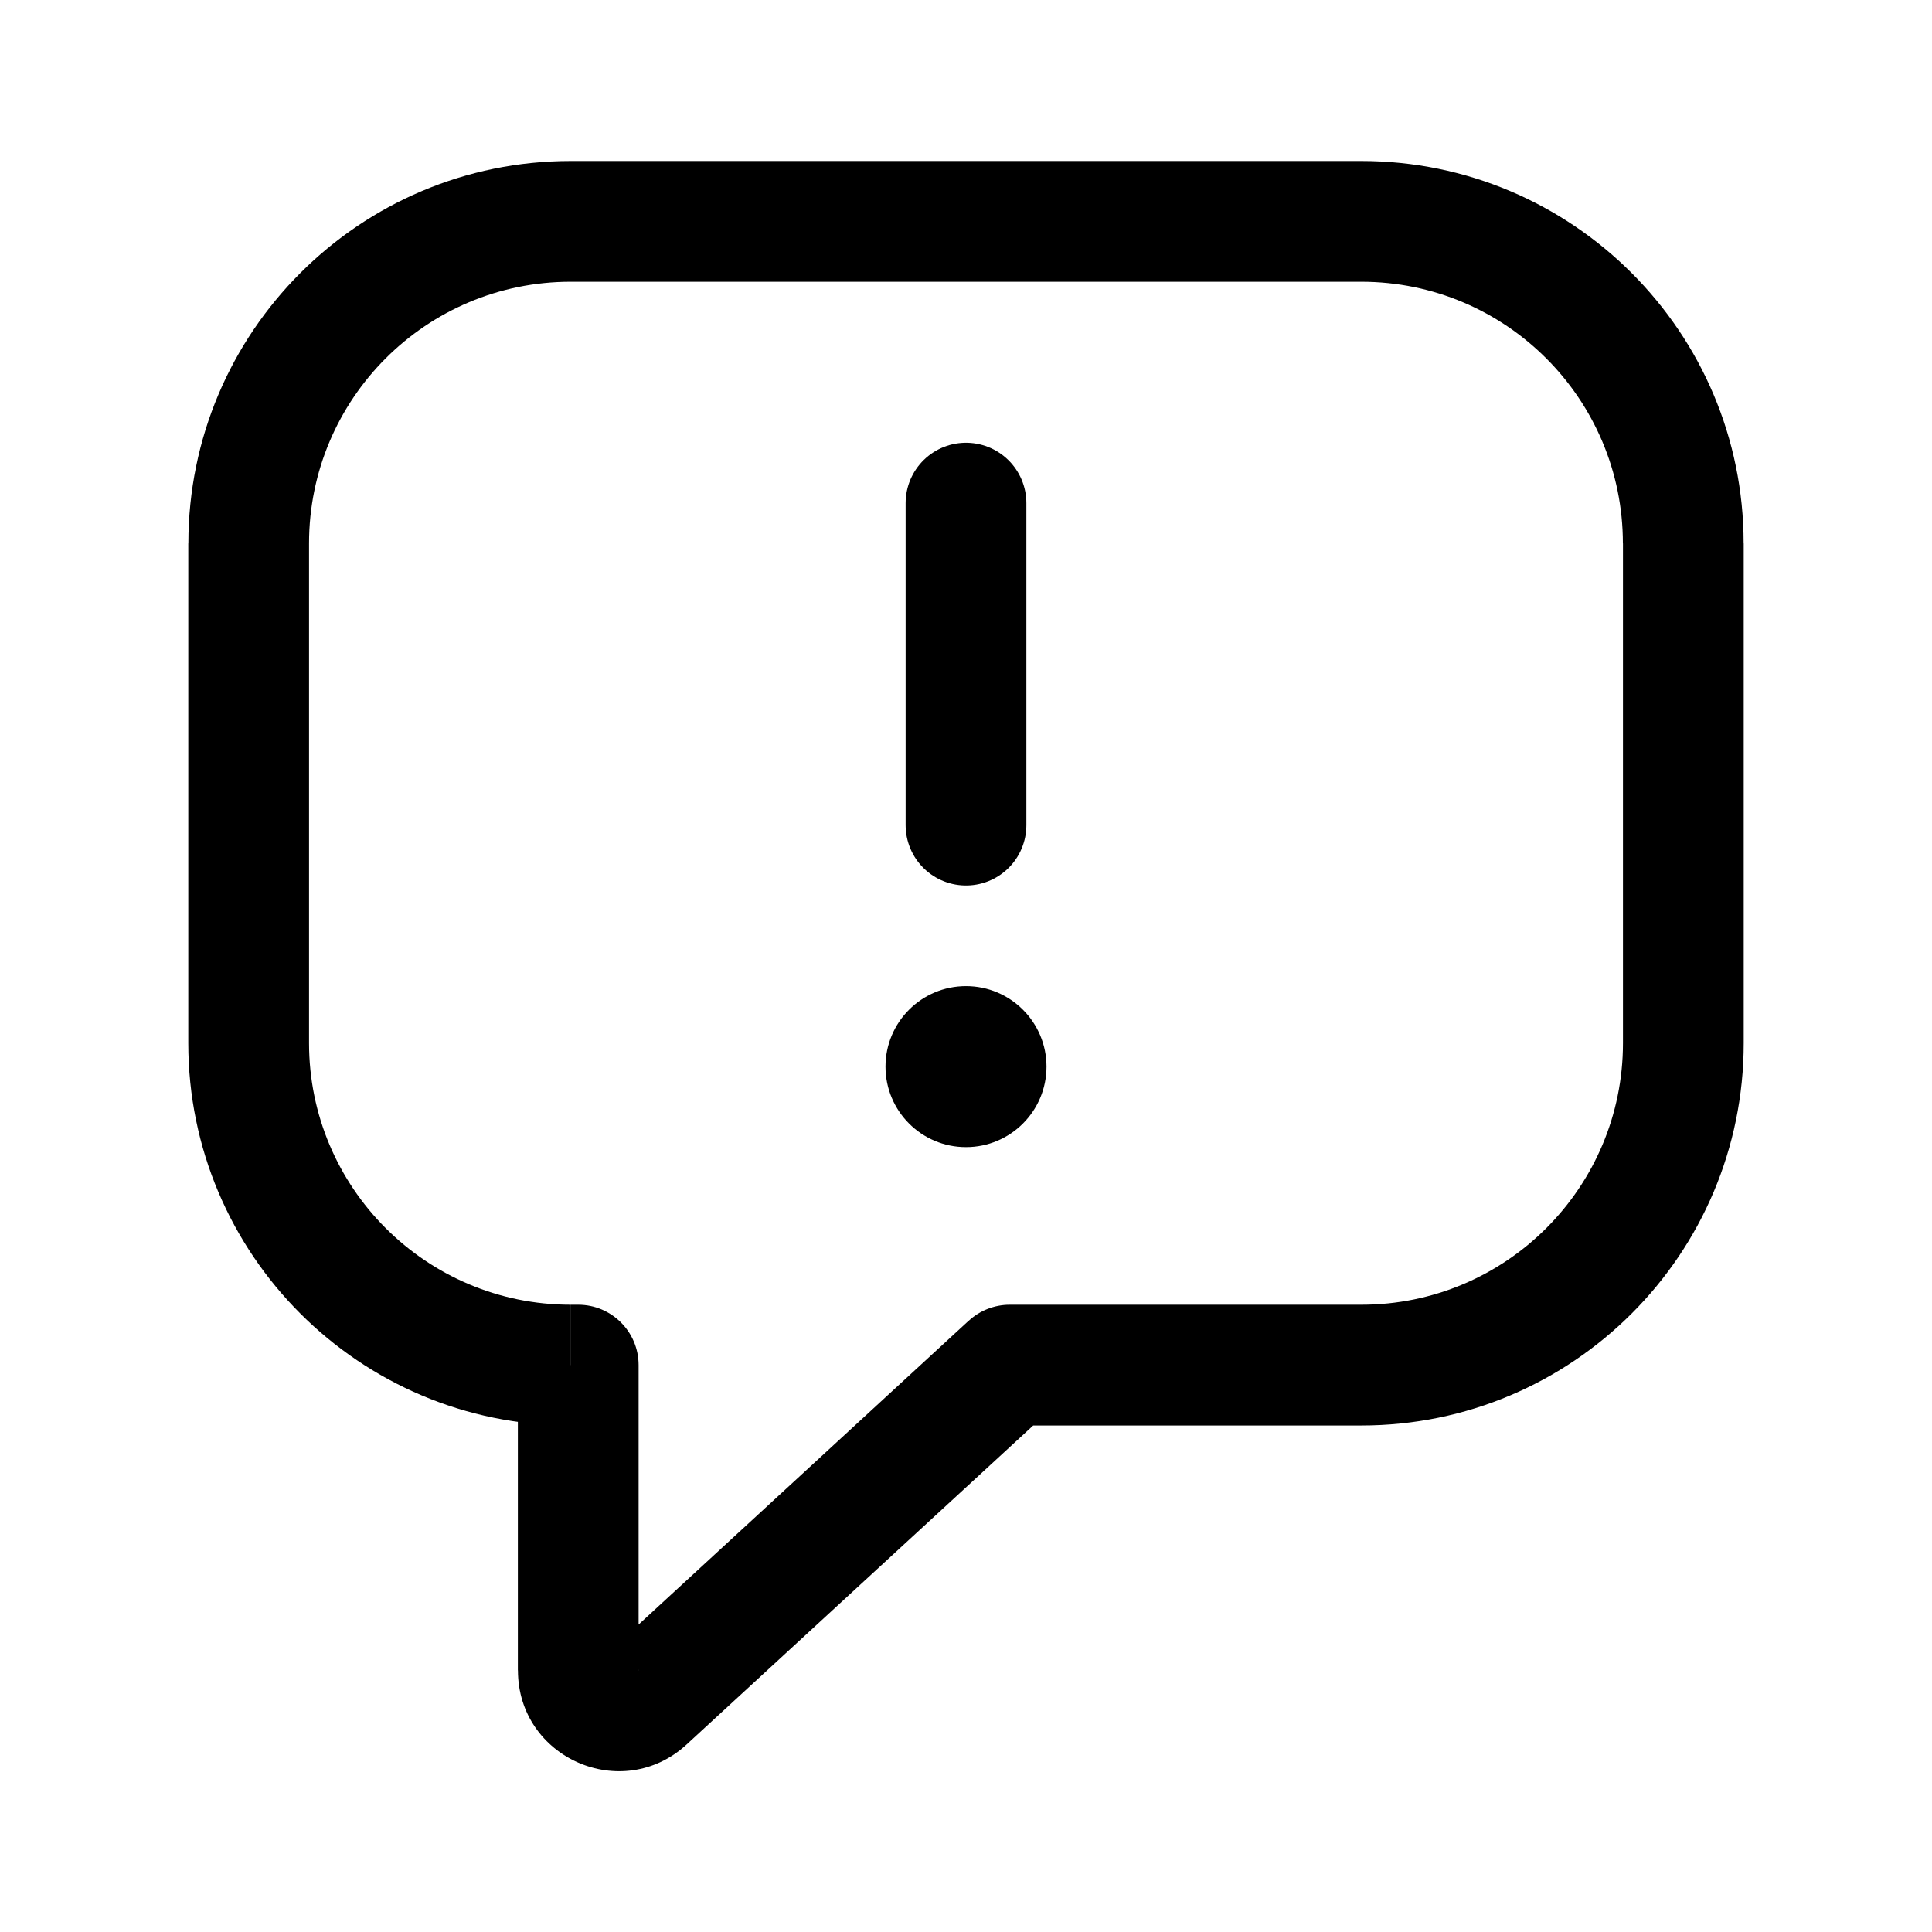
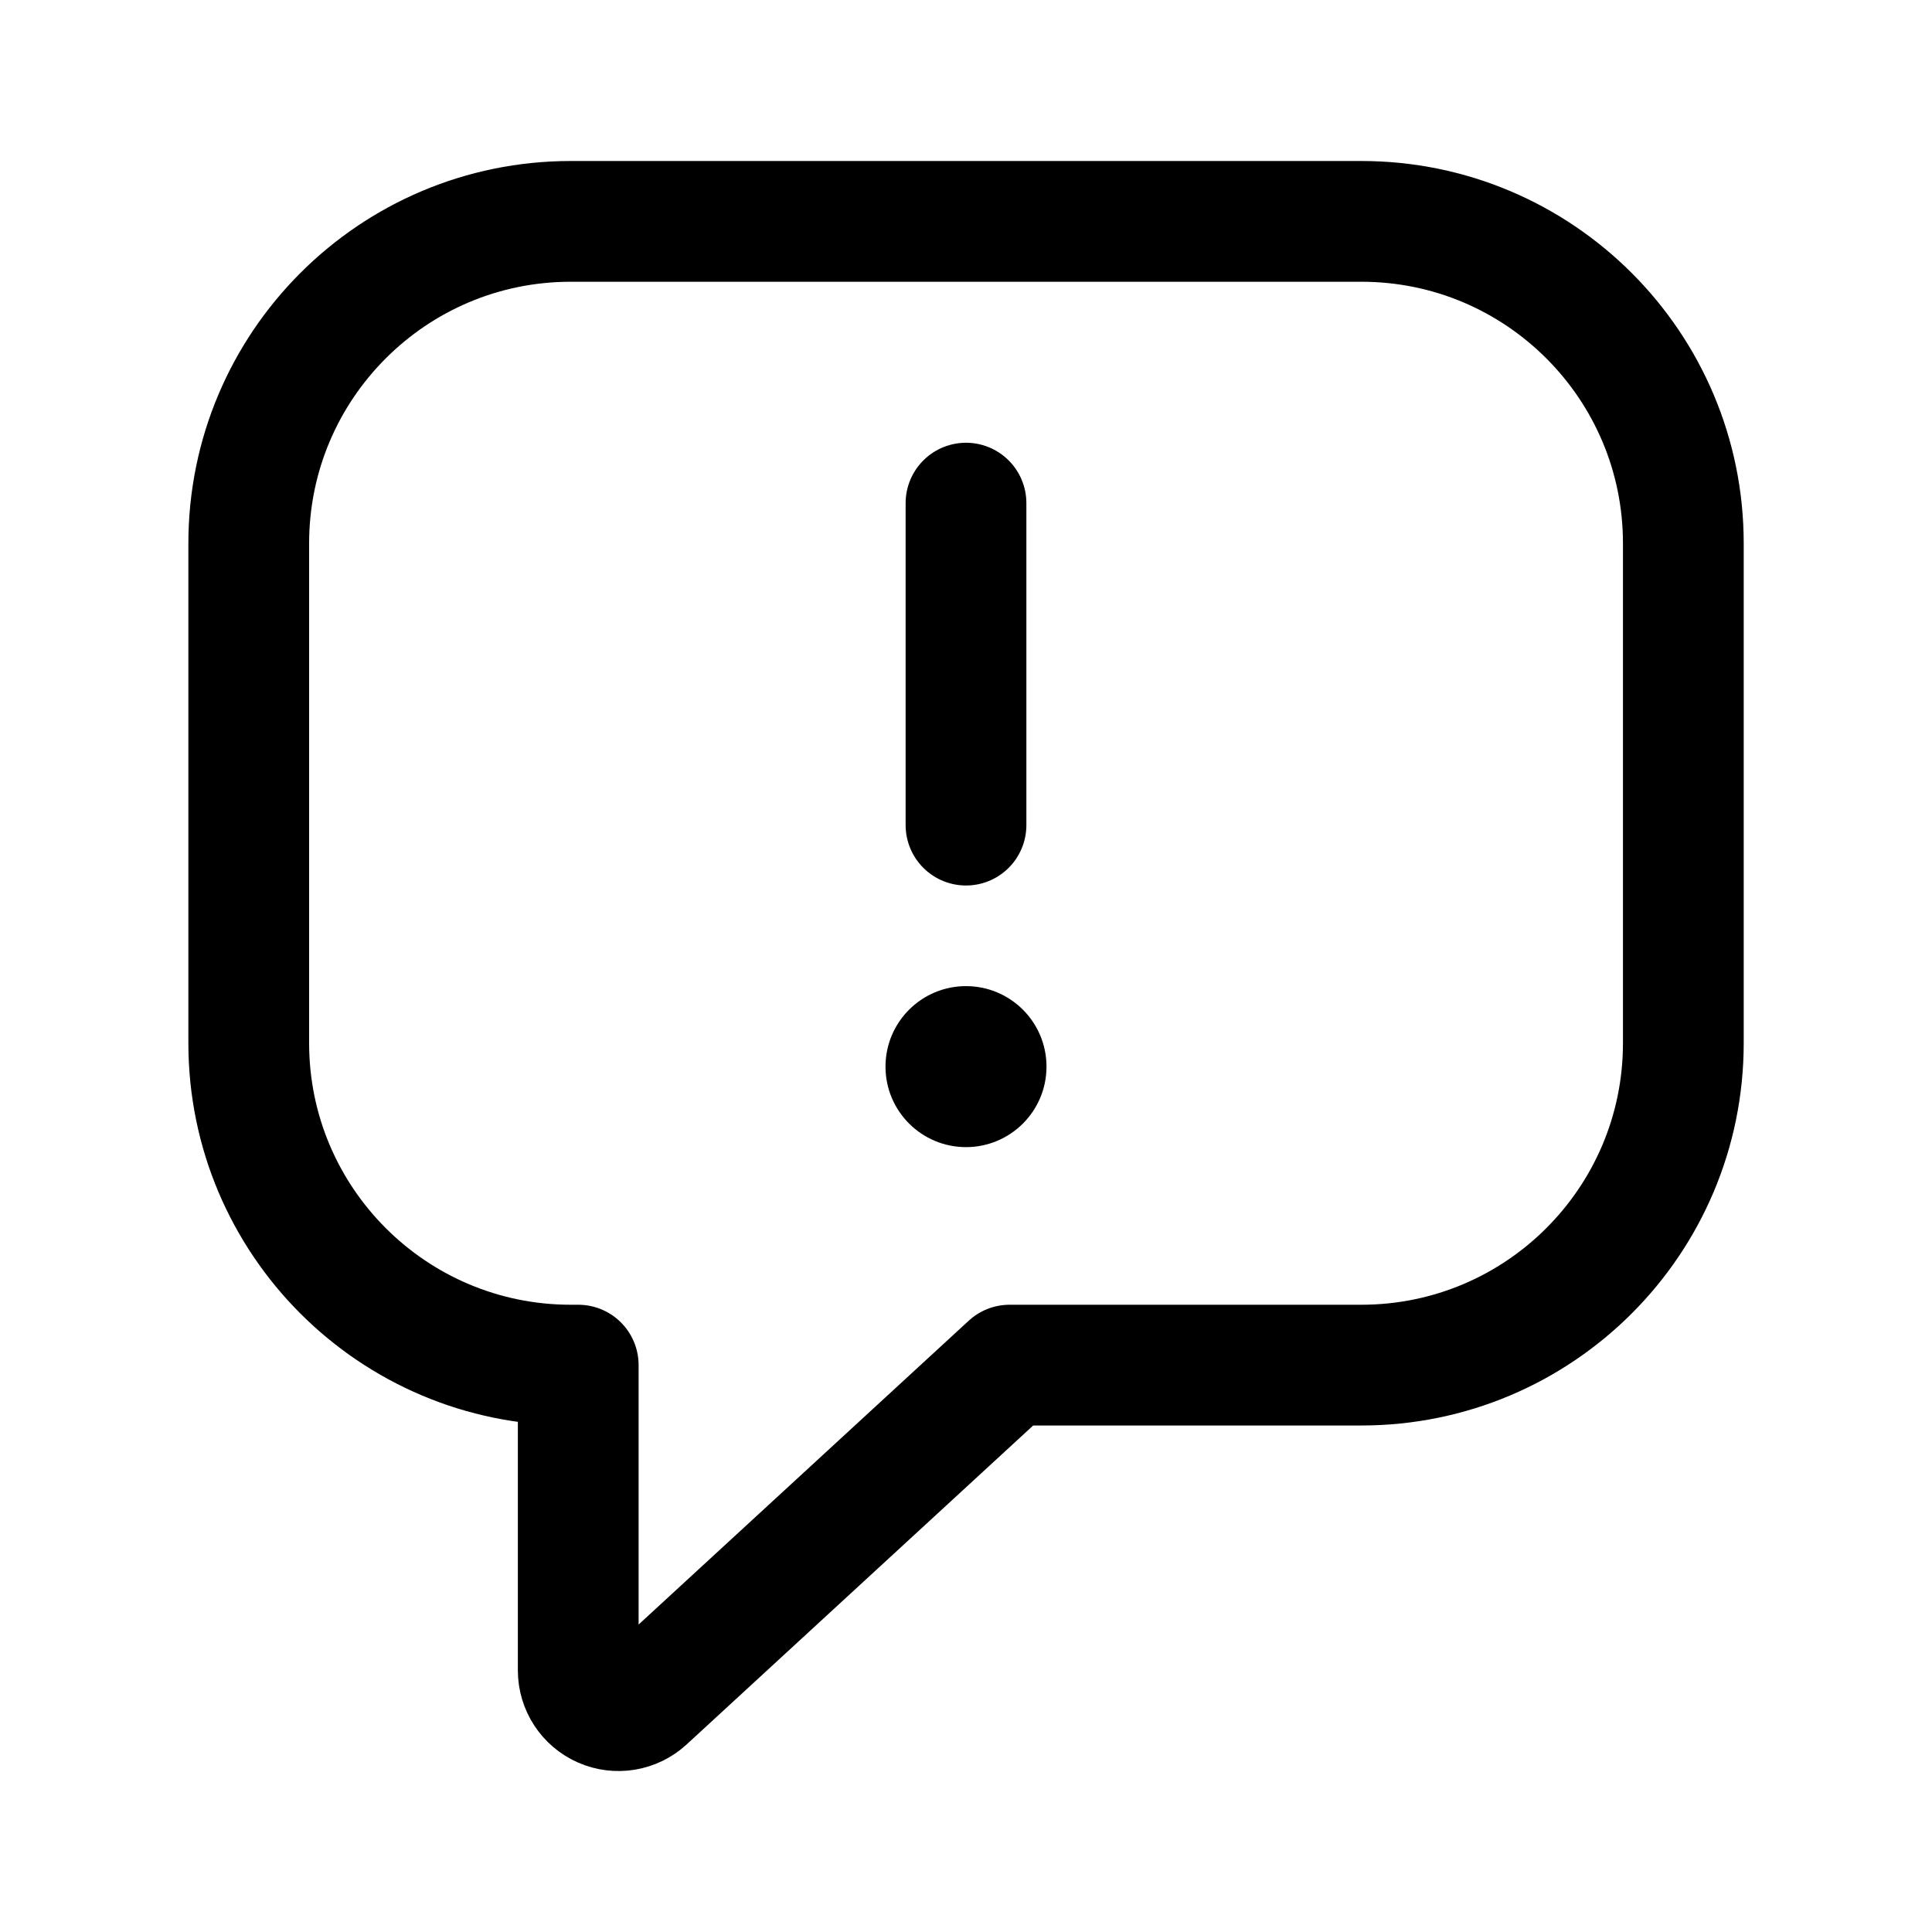
<svg xmlns="http://www.w3.org/2000/svg" width="24" height="24" fill="none" viewBox="0 0 24 24">
-   <path fill="currentColor" d="M7.183 16.958h.75a.75.75 0 0 0-.75-.75zm.839 4.16.508.552zm4.52-4.16v-.75a.75.75 0 0 0-.508.199zM3.839 6.75A3.25 3.25 0 0 1 7.09 3.5V2a4.75 4.75 0 0 0-4.75 4.75zm0 6.208V6.75h-1.5v6.208zm3.25 3.25a3.25 3.25 0 0 1-3.25-3.25h-1.5a4.75 4.75 0 0 0 4.75 4.75zm.072 0H7.09v1.5h.072zm.022 0h-.022v1.5h.022zm.75 4.542v-3.792h-1.5v3.792zm-.419-.184a.25.25 0 0 1 .42.184h-1.5c0 1.09 1.295 1.657 2.096.92zm4.52-4.16-4.52 4.16L8.53 21.67l4.52-4.16zm4.877-.198h-4.37v1.5h4.37zm3.25-3.25a3.25 3.25 0 0 1-3.25 3.25v1.5a4.75 4.75 0 0 0 4.75-4.75zm0-6.208v6.208h1.5V6.75zM16.91 3.5a3.25 3.25 0 0 1 3.25 3.25h1.5A4.75 4.75 0 0 0 16.91 2zm-9.822 0h9.822V2H7.089z" />
+   <path stroke="currentColor" stroke-linecap="round" stroke-linejoin="round" stroke-width="1.5" d="M7.09 2.75a4 4 0 0 0-4 4v6.208a4 4 0 0 0 4 4h.093v3.792a.5.5 0 0 0 .839.368l4.52-4.16h4.369a4 4 0 0 0 4-4V6.75a4 4 0 0 0-4-4z" />
  <path stroke="currentColor" stroke-linecap="round" stroke-width="1.5" d="M12 6.25v4" />
  <circle cx="12" cy="13.25" r="1" fill="currentColor" />
</svg>
